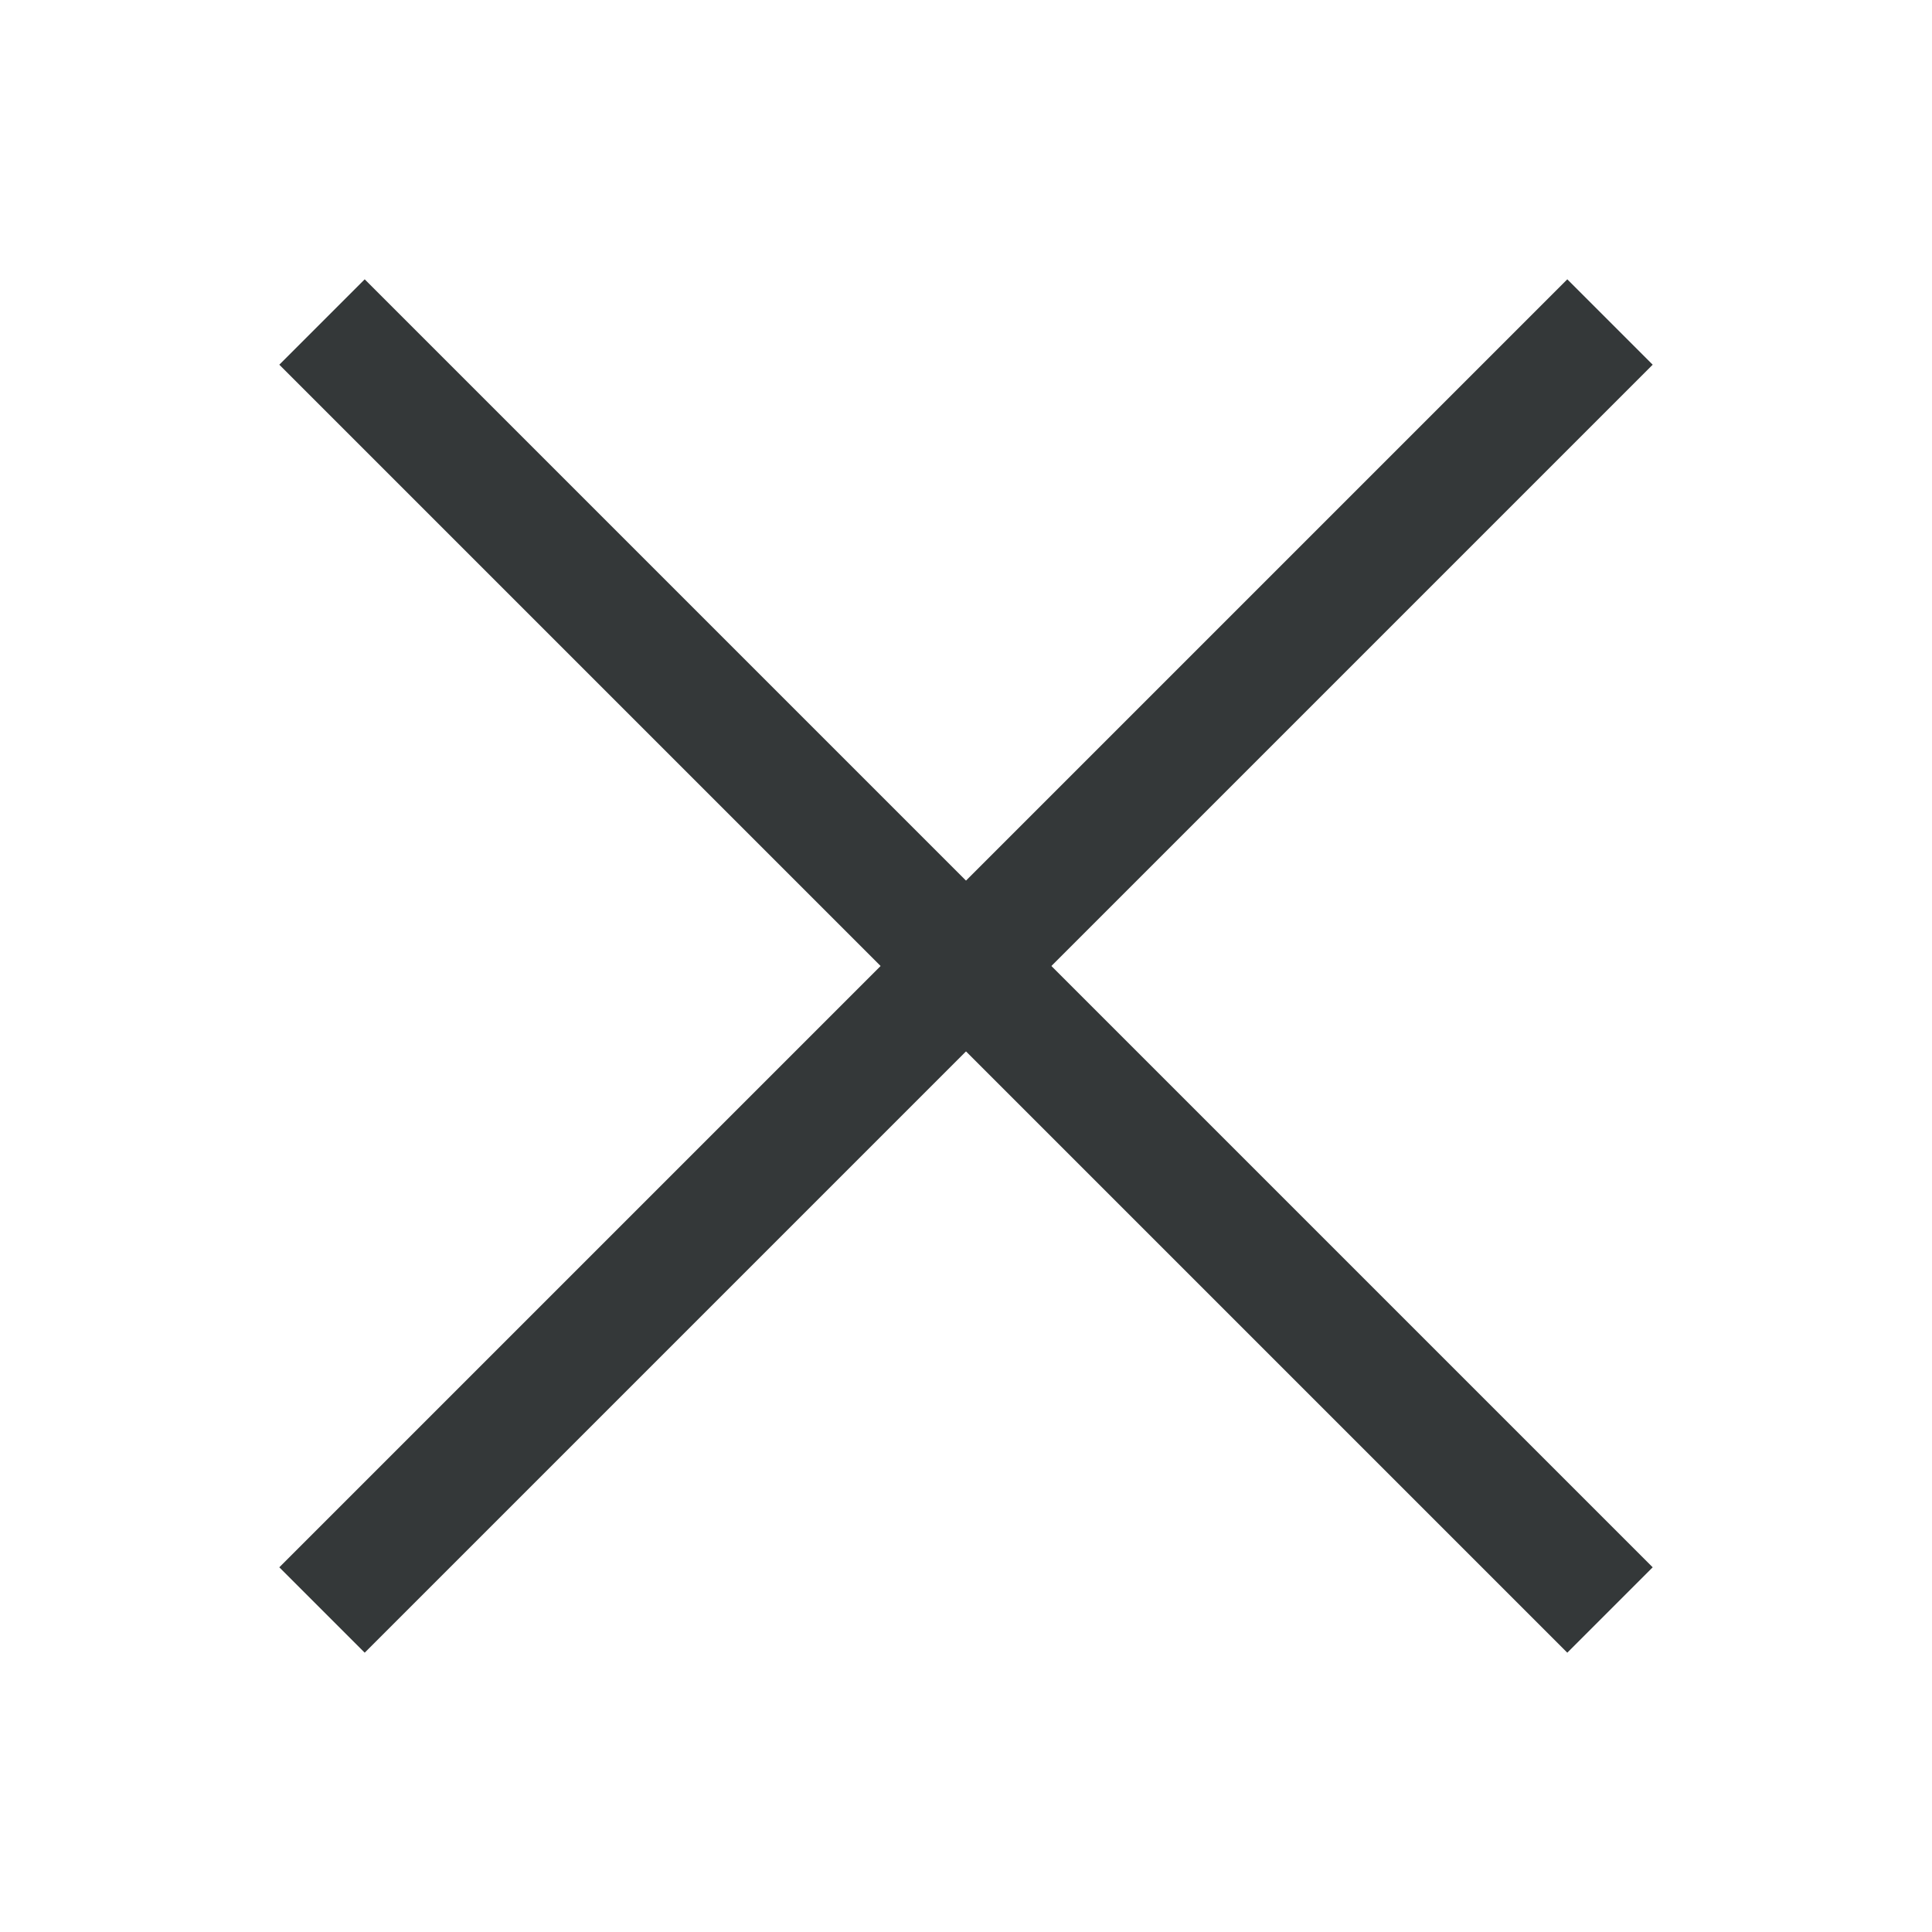
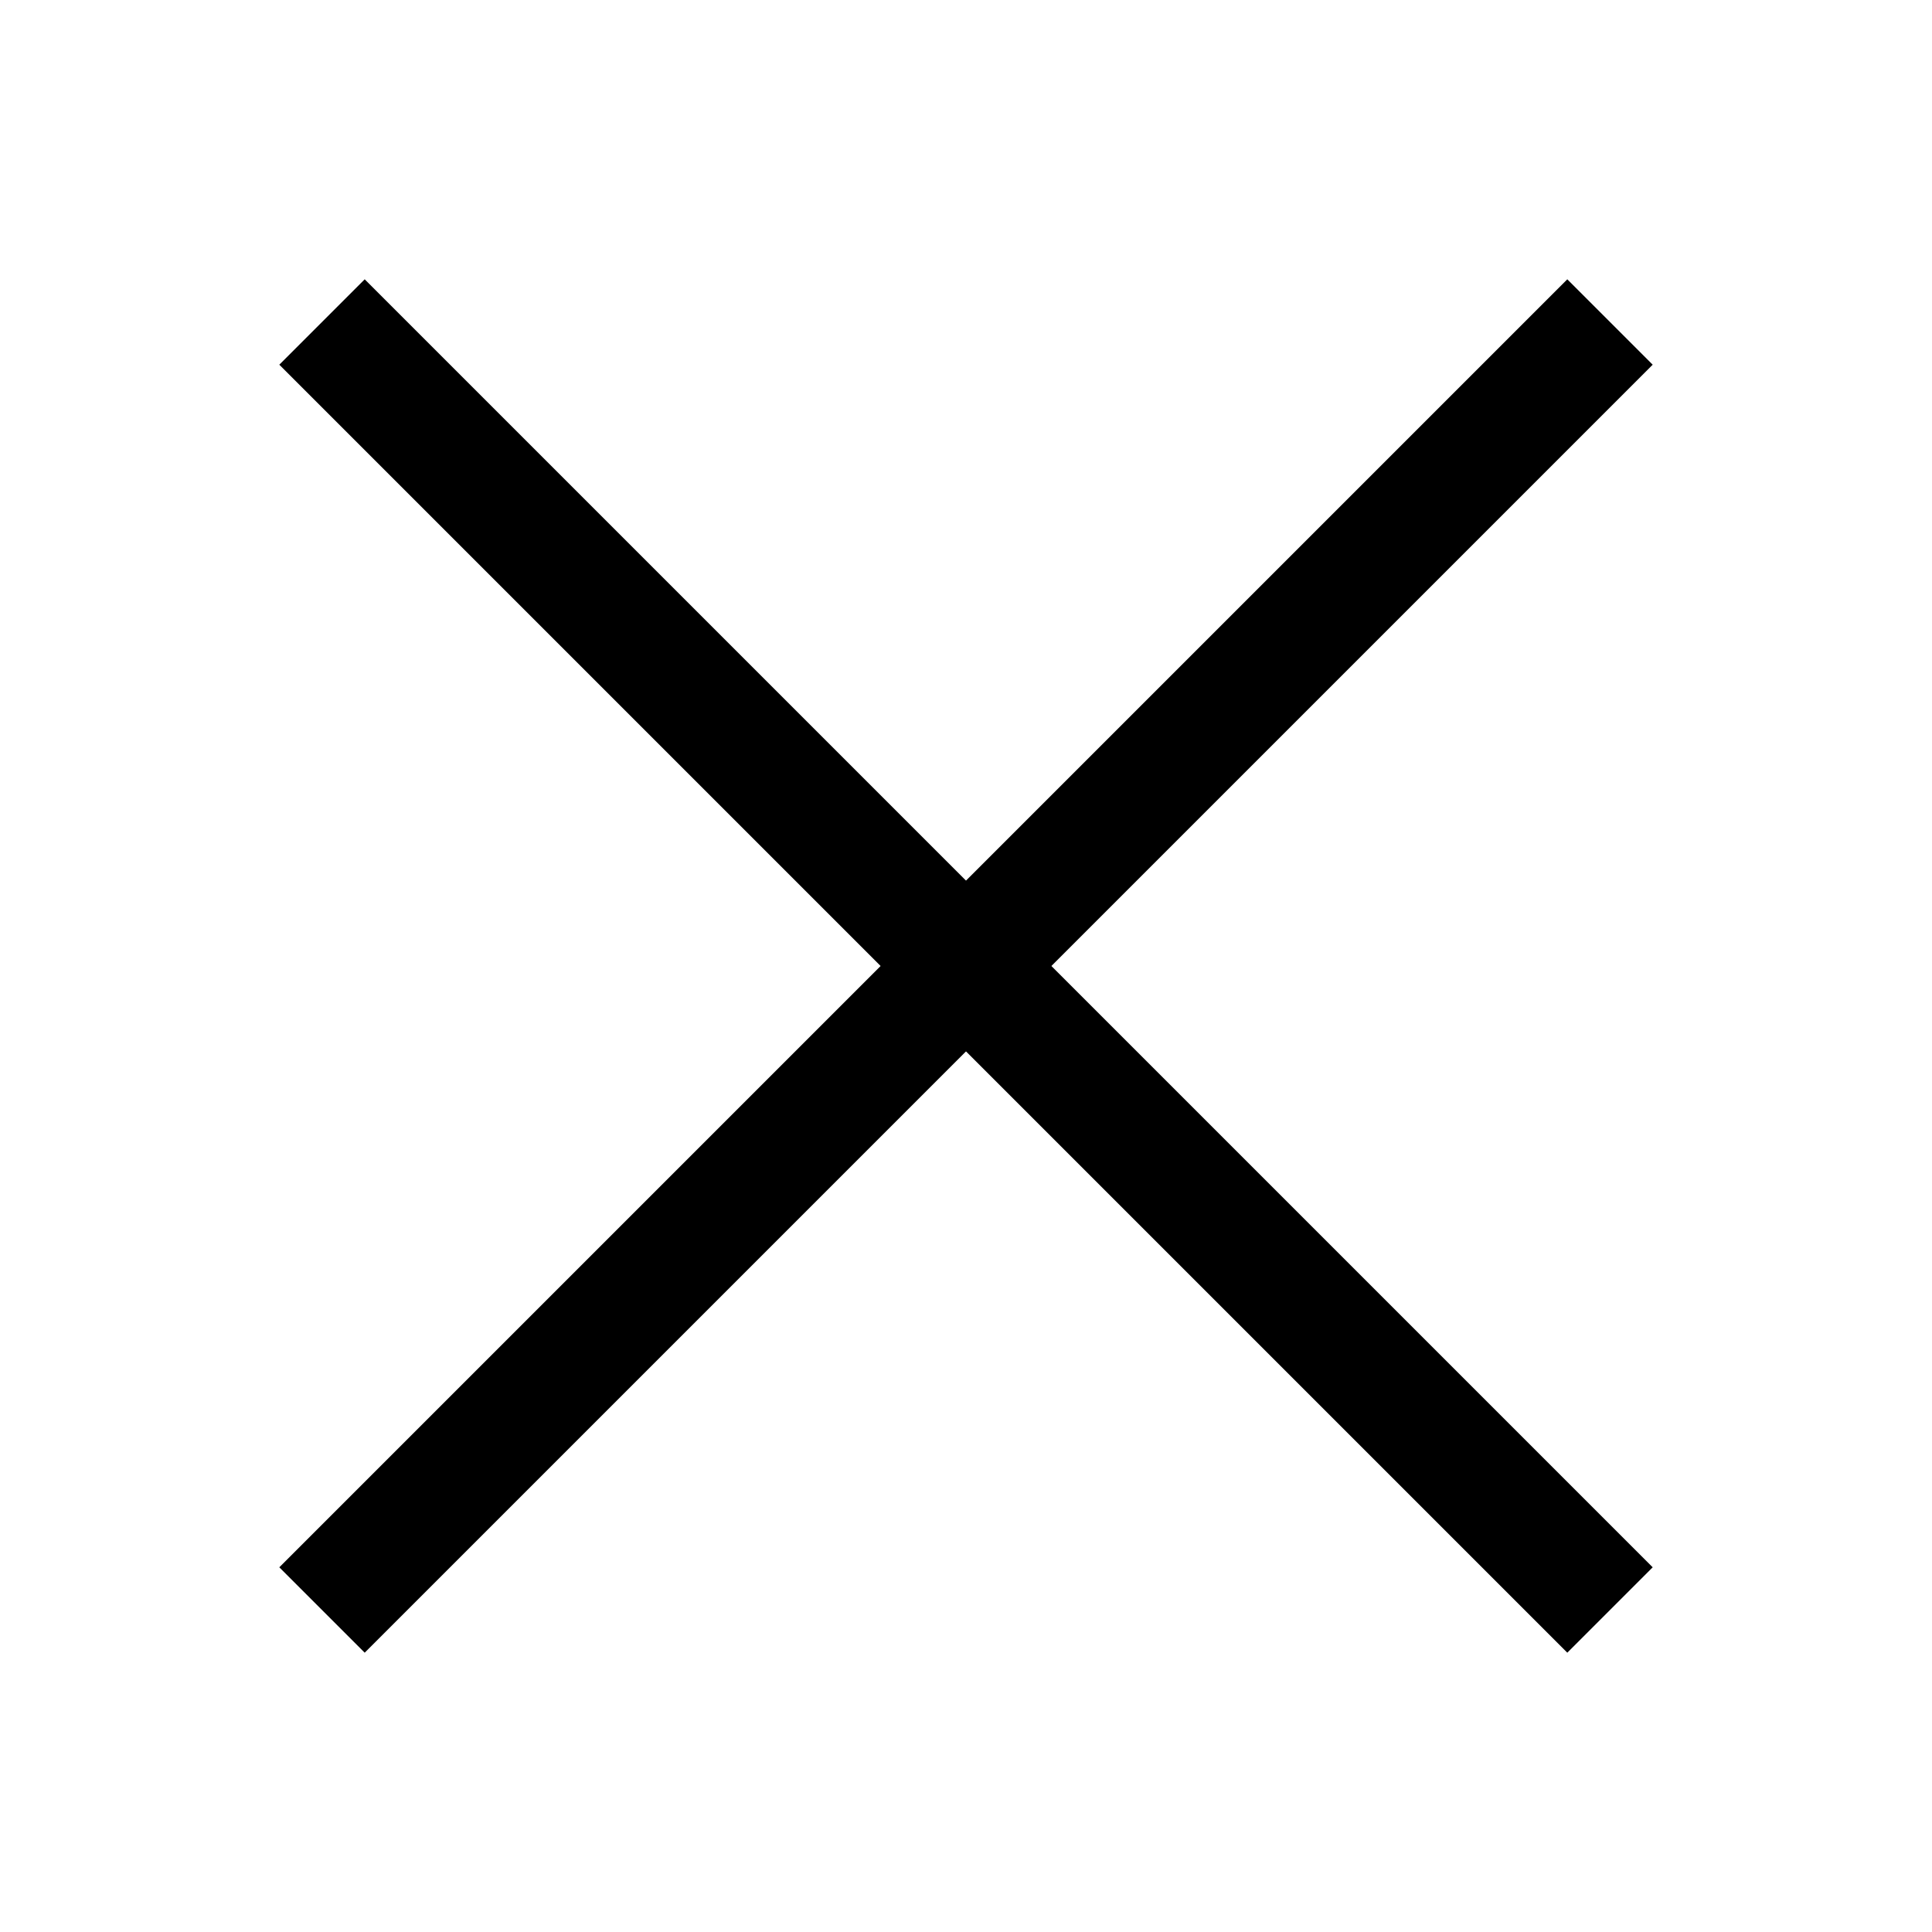
<svg xmlns="http://www.w3.org/2000/svg" width="16" height="16" viewBox="0 0 24 24" fill="none">
-   <path d="M20 4L4 20" stroke="#343839" stroke-width="1.5" />
-   <path d="M4 4L20 20" stroke="#343839" stroke-width="1.5" />
+   <path d="M20 4L4 20" stroke="currentColor" stroke-width="1.5" />
+   <path d="M4 4L20 20" stroke="currentColor" stroke-width="1.5" />
</svg>
